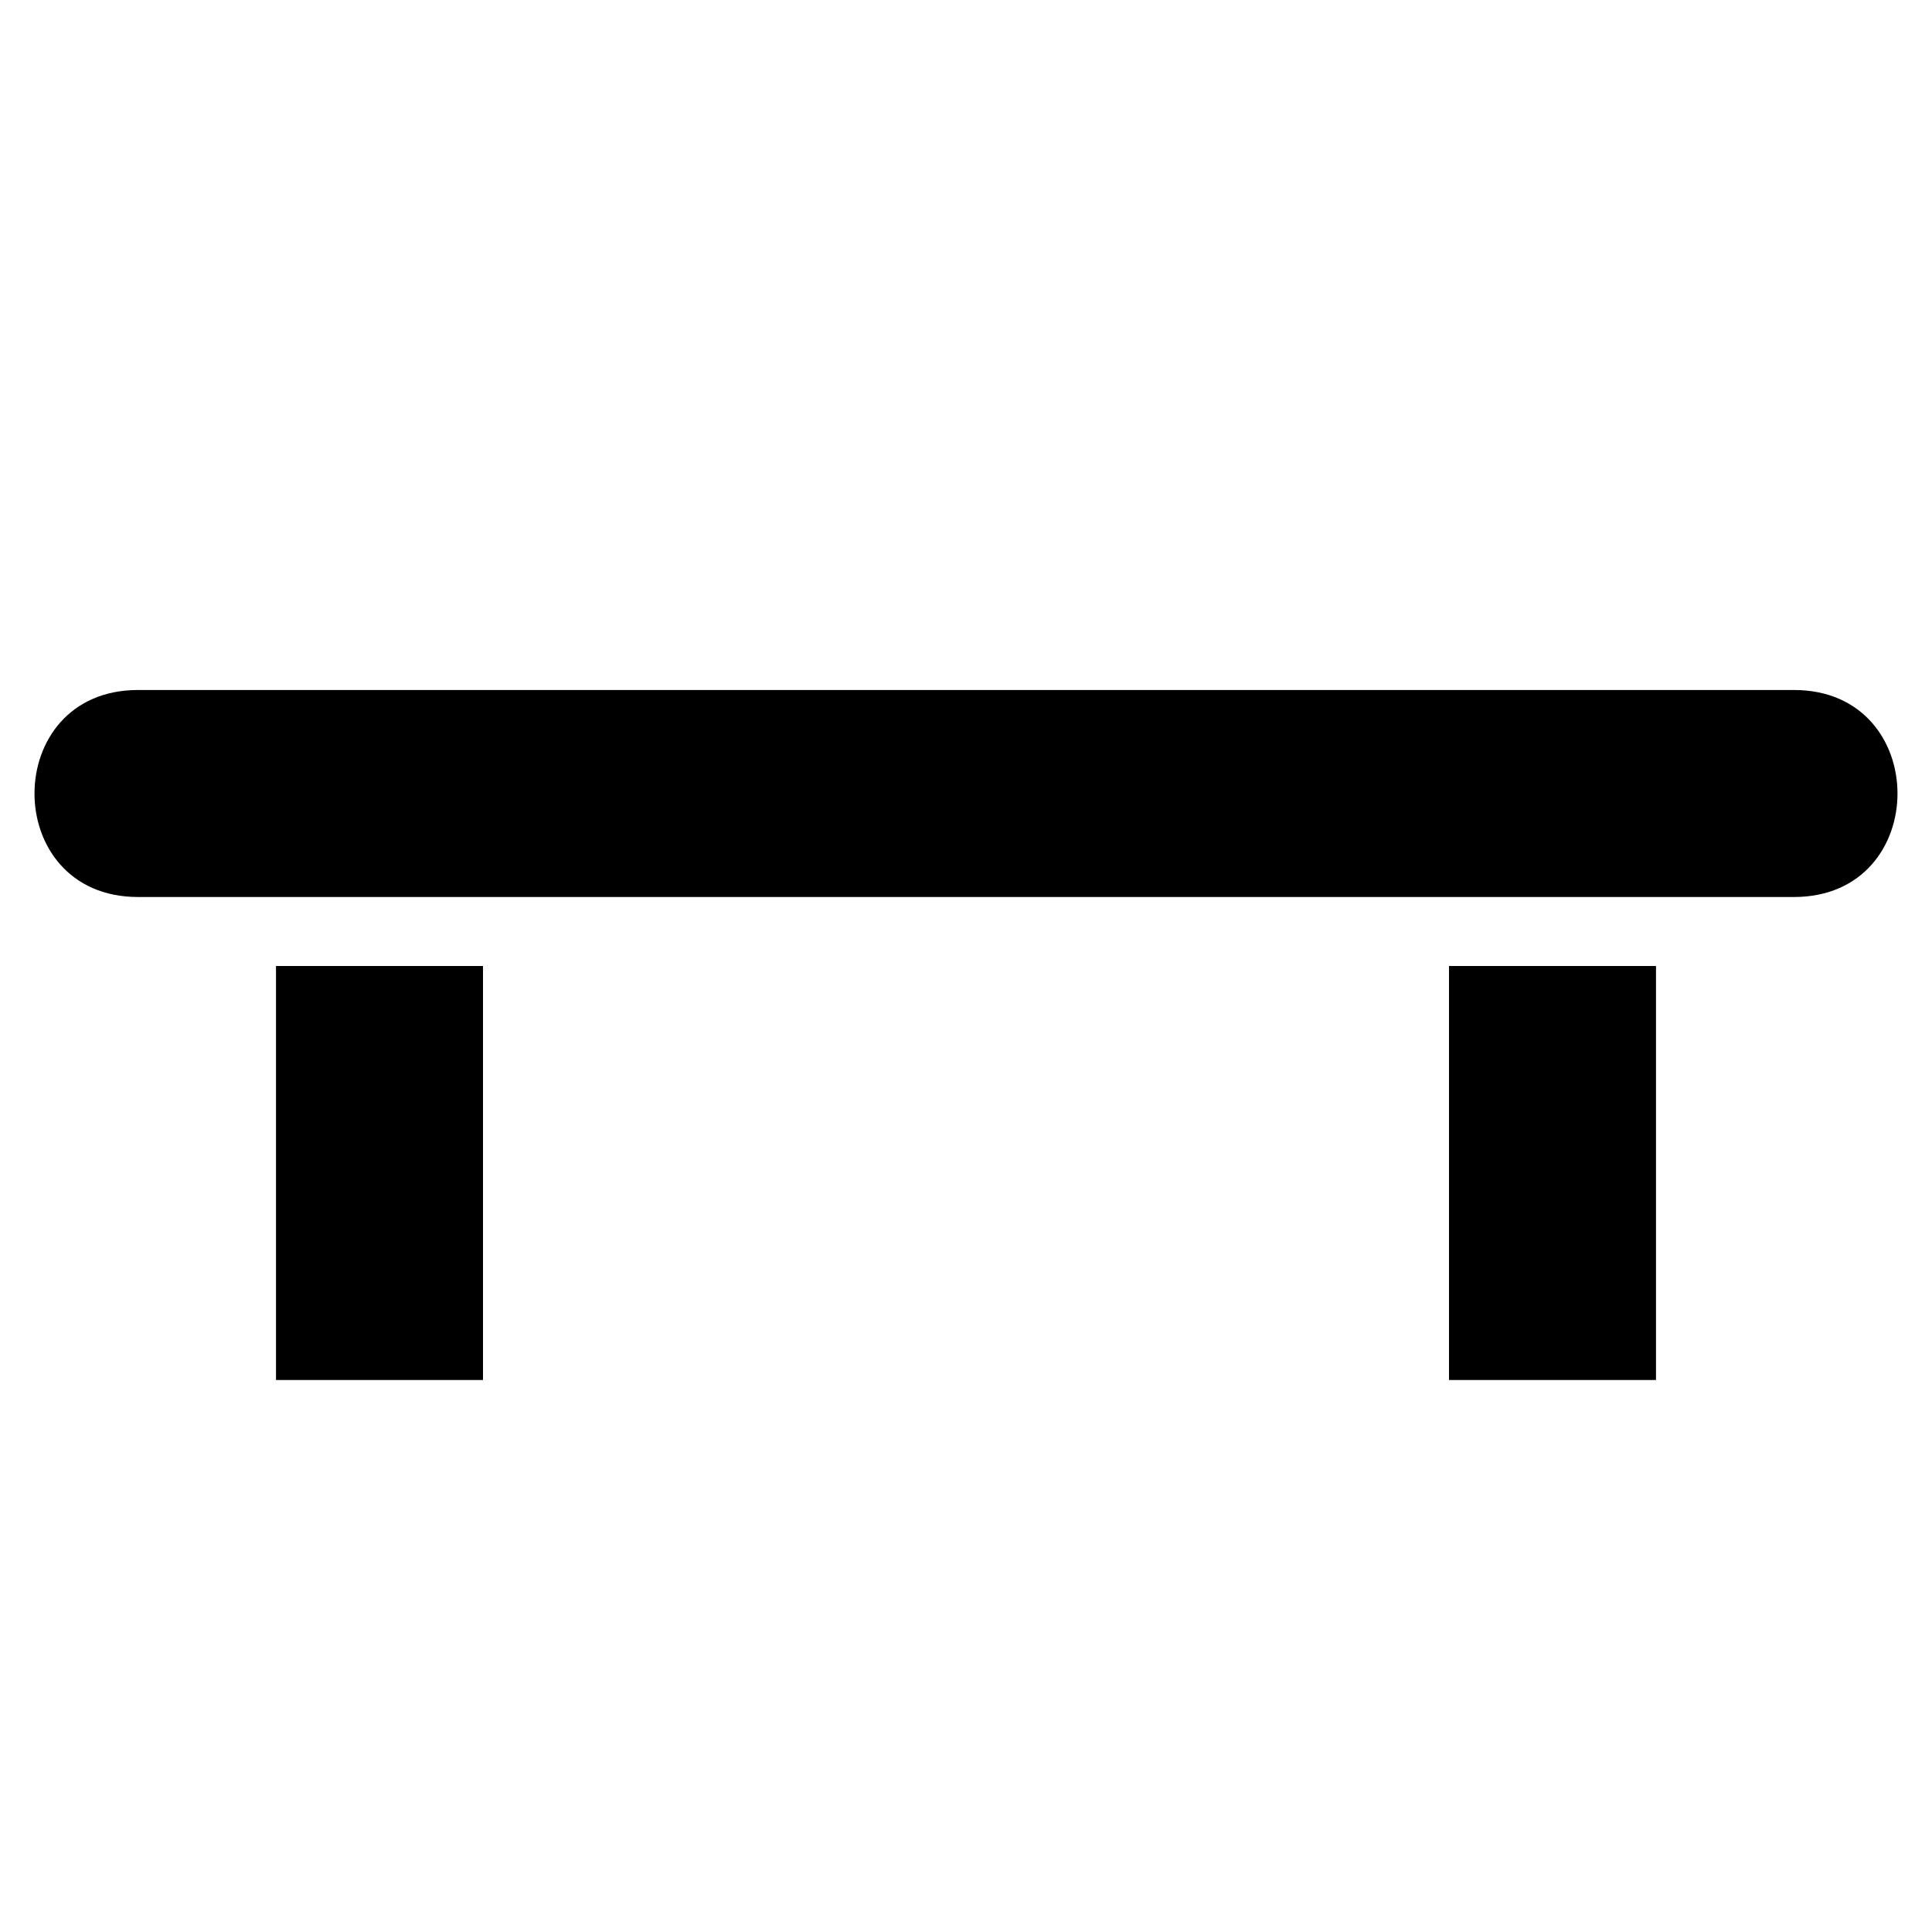
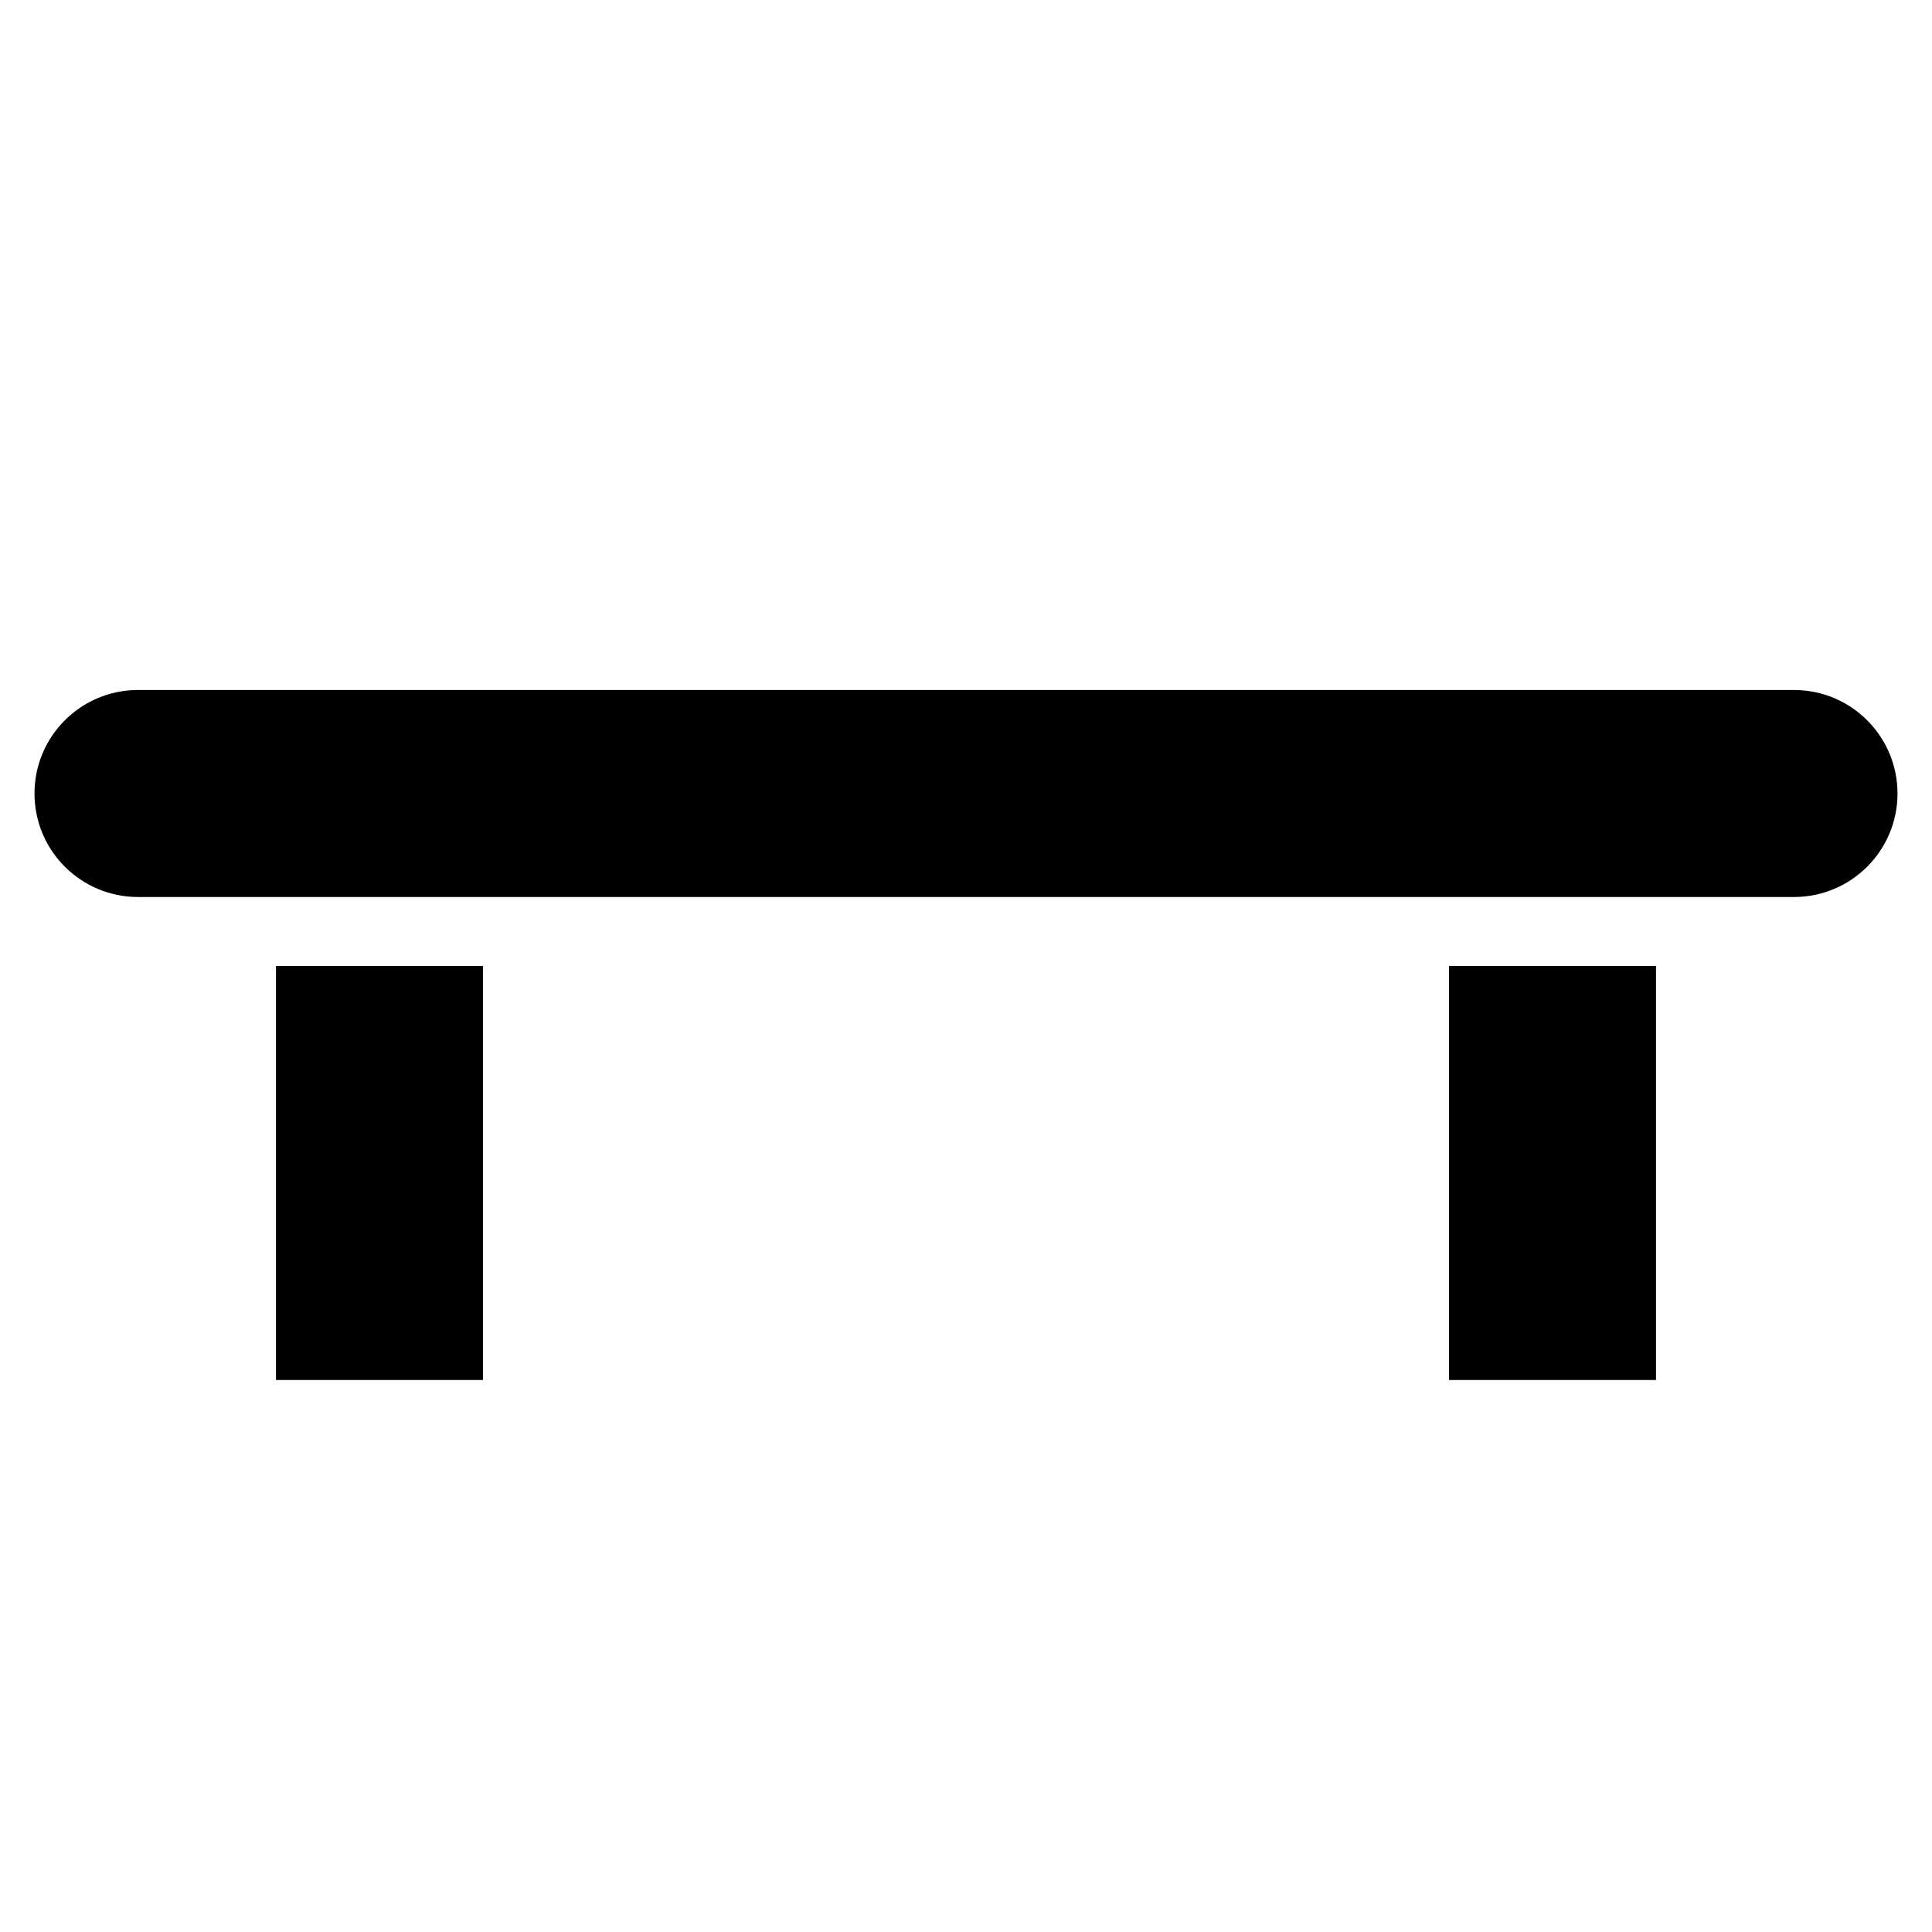
- <svg xmlns="http://www.w3.org/2000/svg" version="1.1" width="14" height="14" viewBox="0 0 14 14" id="svg2">
-   <defs id="defs6" />
-   <rect width="14" height="14" x="0" y="0" id="canvas" style="fill:none;stroke:none;visibility:hidden" />
-   <path d="M 1,5 C 0,5 0,6.5 1,6.5 l 12,0 C 14,6.5 14,5 13,5 L 1,5 z m 1,2 0,3 1.5,0 0,-3 L 2,7 z m 8.5,0 0,3 1.5,0 0,-3 -1.5,0 z" id="bench" />
+ <svg xmlns="http://www.w3.org/2000/svg" width="14" height="14" viewBox="0 0 14 14">
+   <path d="m1,5 a.75,.75 0 0 0 0,1.5 h12 a.75,.75 0 0 0 0,-1.5 z m1,2 v3 h1.5 v-3 z m8.5,0 v3 h1.5 v-3 z" />
</svg>
